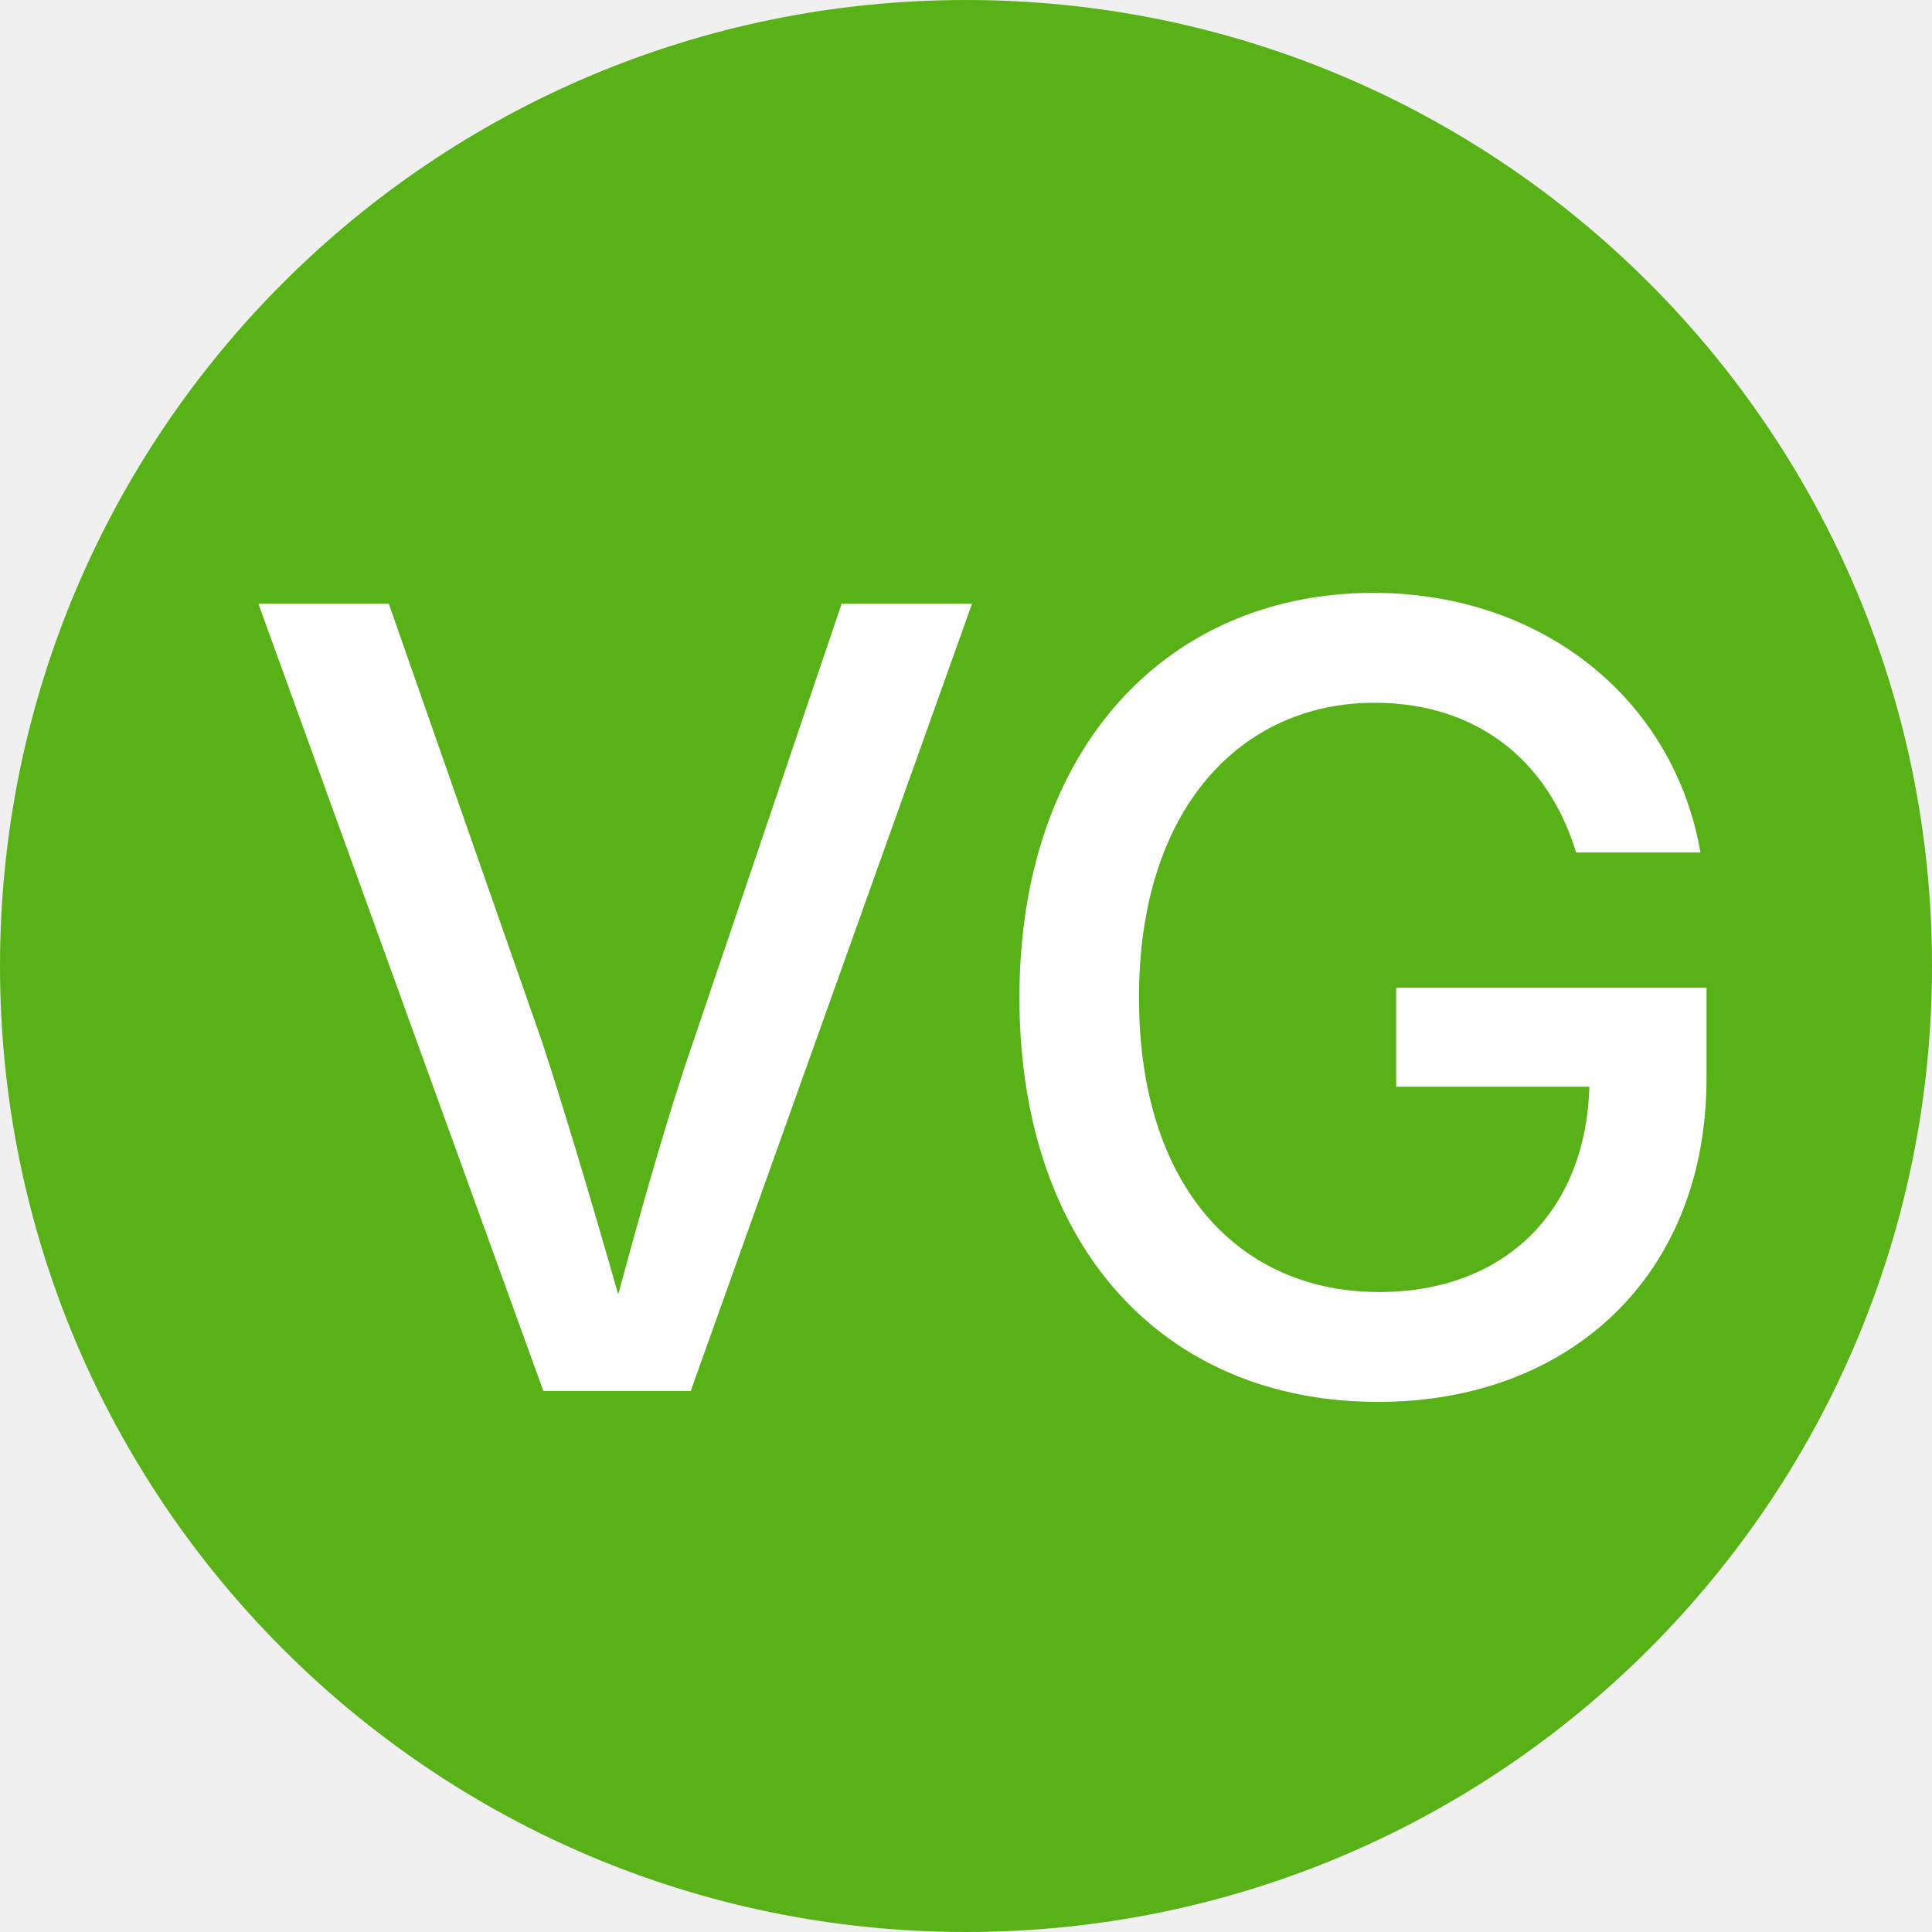
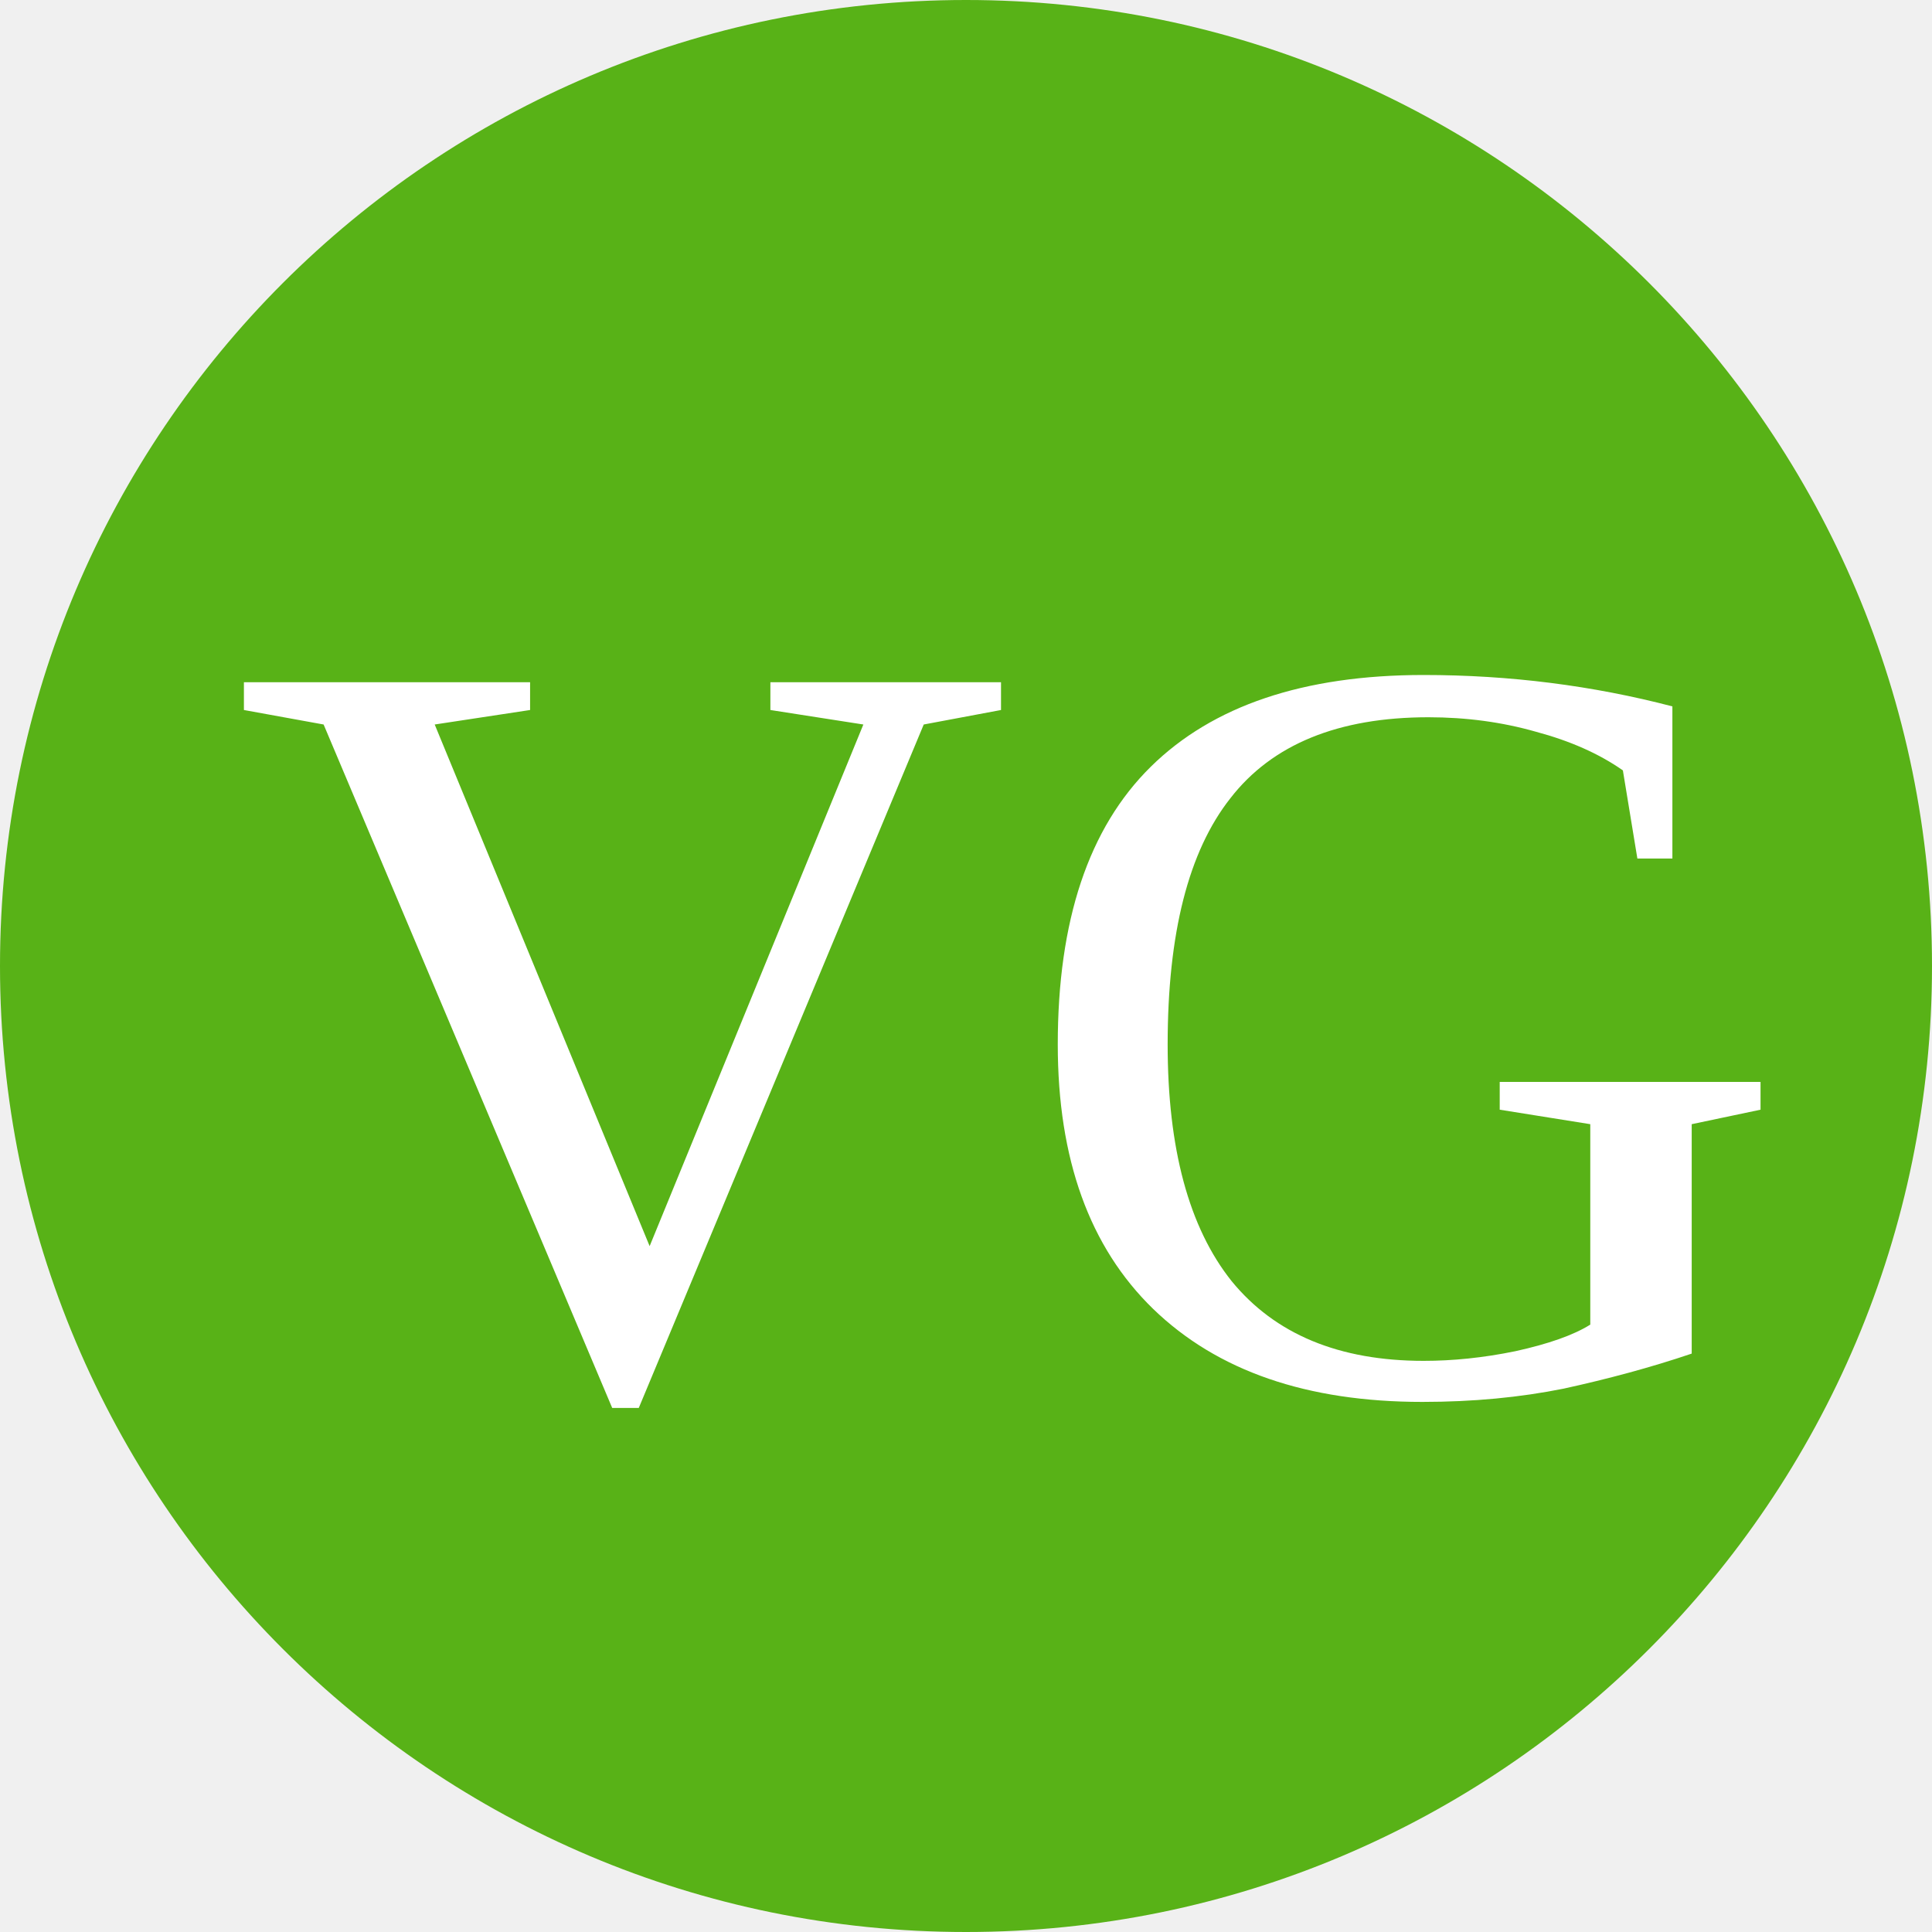
<svg xmlns="http://www.w3.org/2000/svg" id="vegetarian_icon" data-name="vegetarian icon" width="25" height="25" viewBox="0 0 25 25">
  <rect id="Rectangle_140" data-name="Rectangle 140" width="25" height="25" rx="12.5" fill="#58b217" />
-   <text id="VG" transform="translate(3 18)" fill="#fff" font-size="14" font-family="SFProDisplay-Medium, SF Pro Display" font-weight="500">
+   <text id="VG" transform="translate(3 18)" fill="#fff" font-size="14" font-weight="500">
    <tspan x="0" y="0">VG</tspan>
  </text>
</svg>
